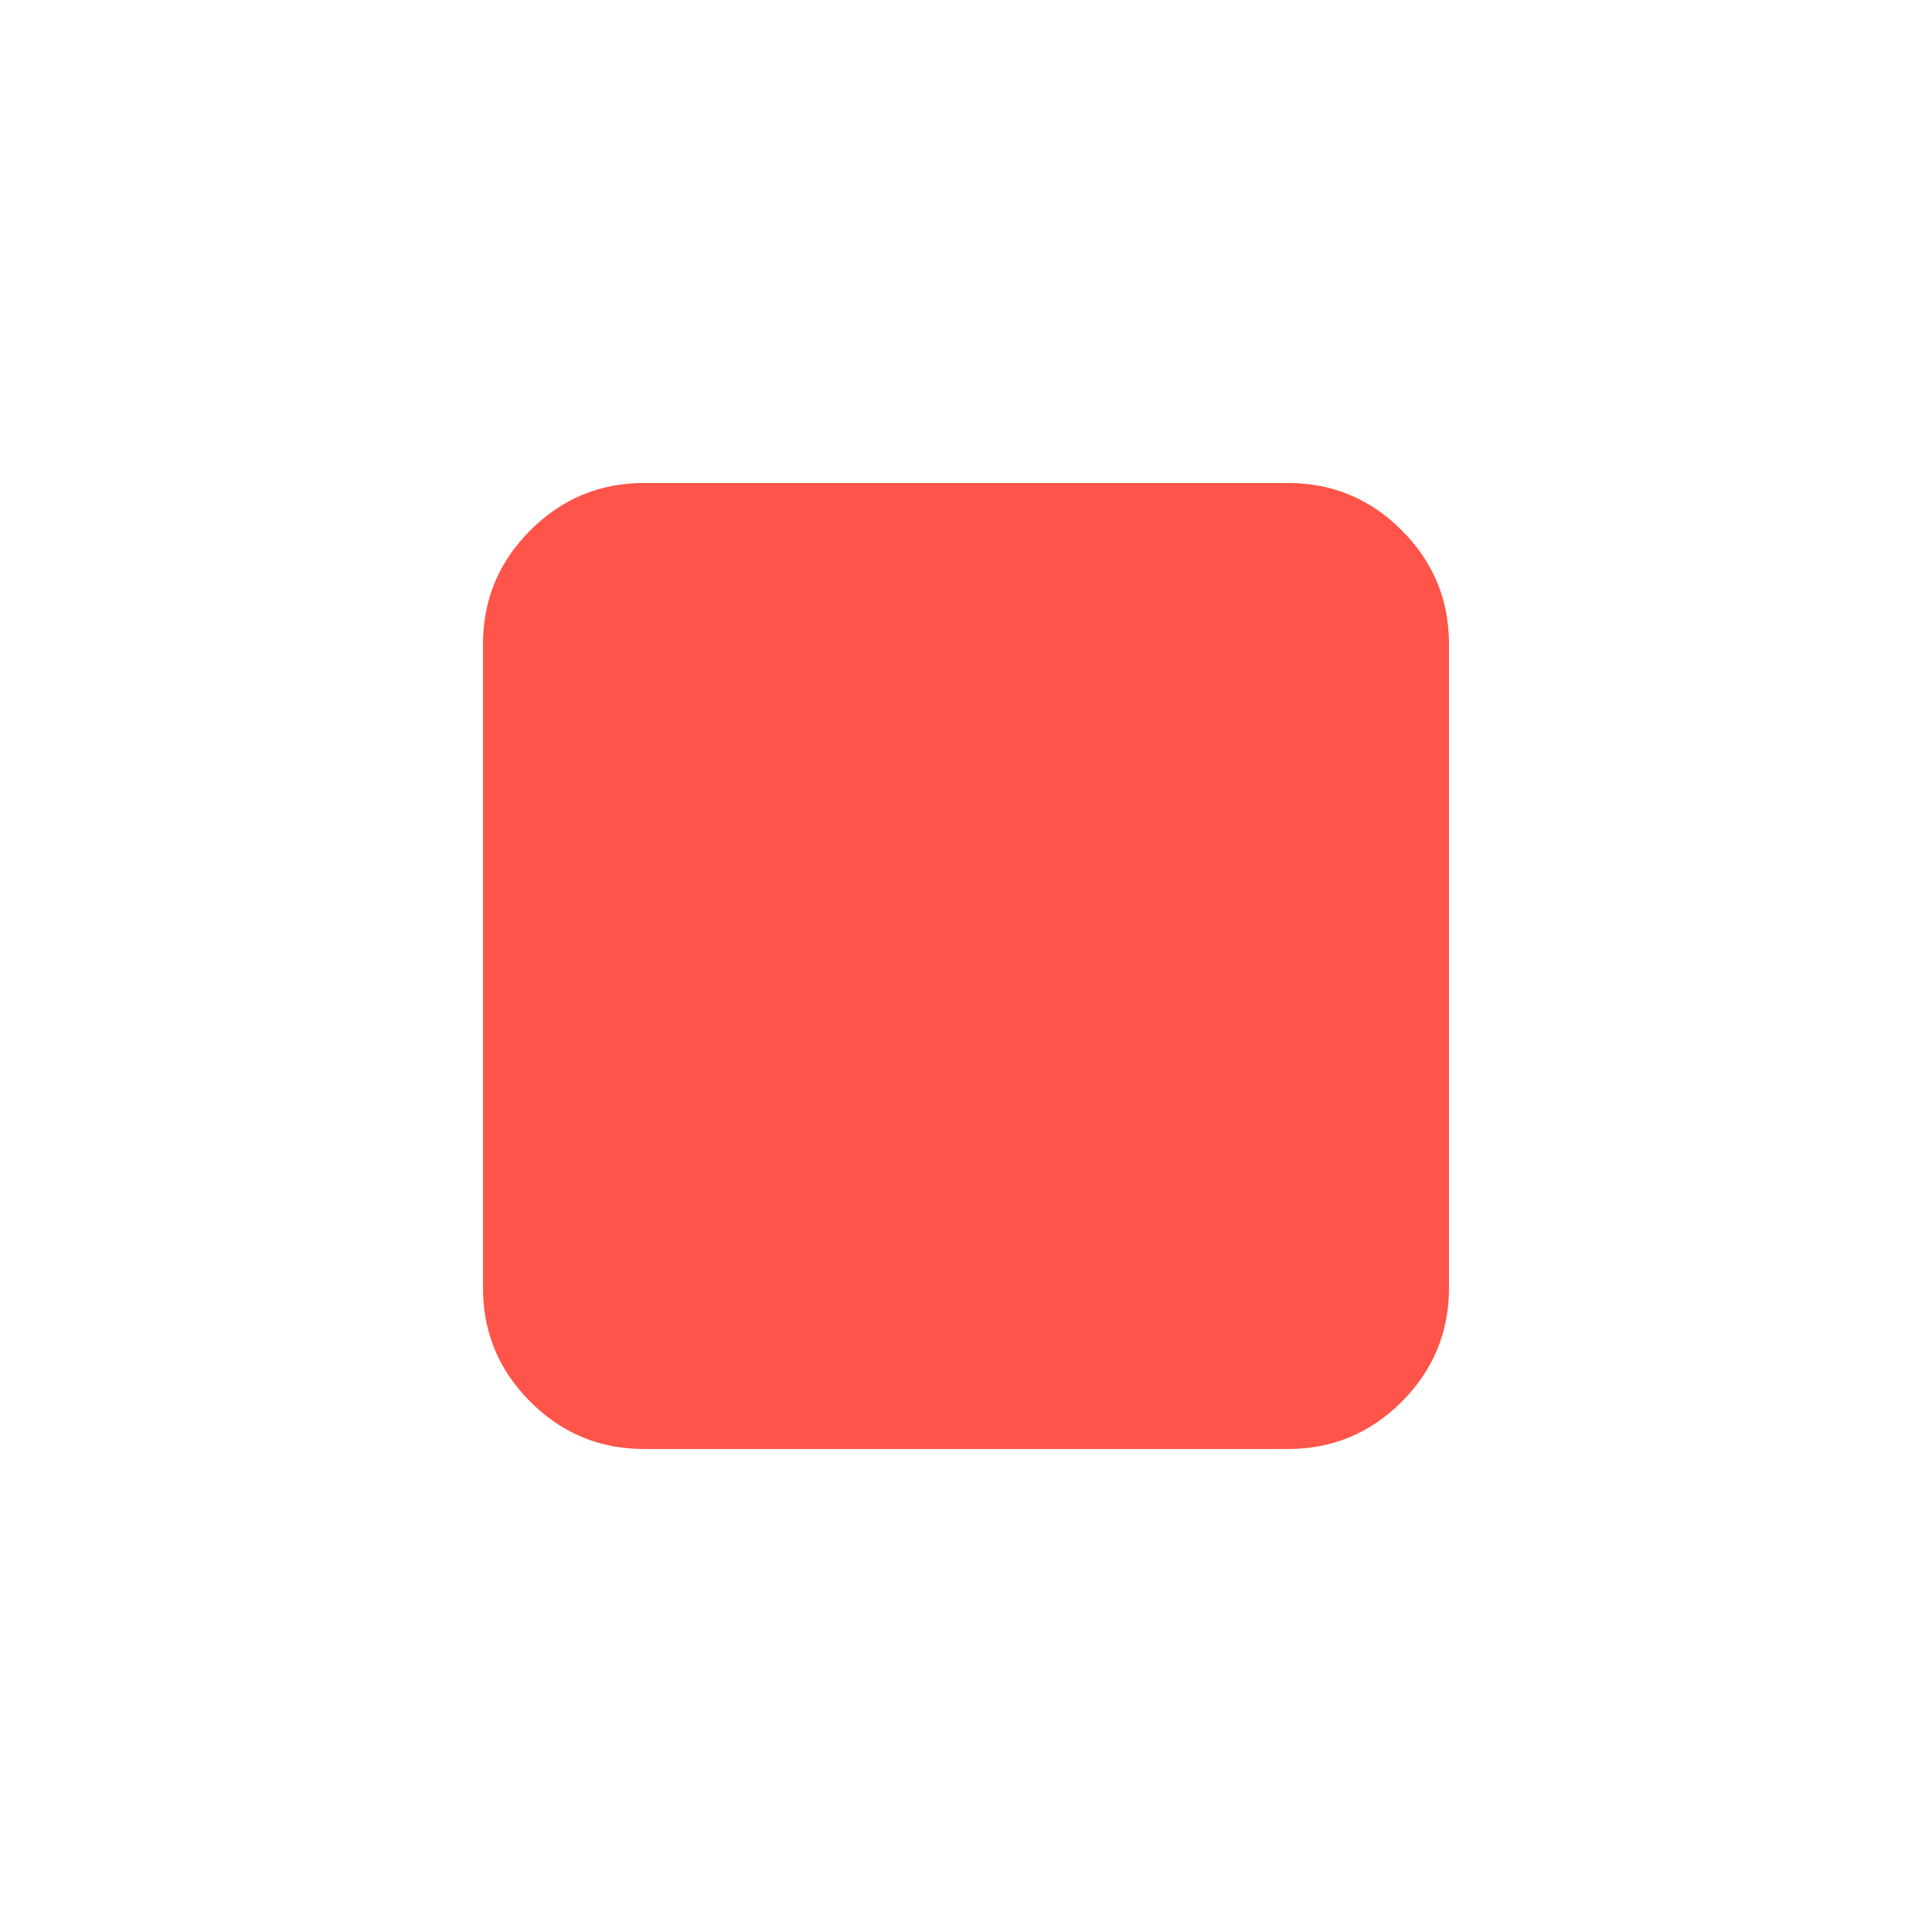
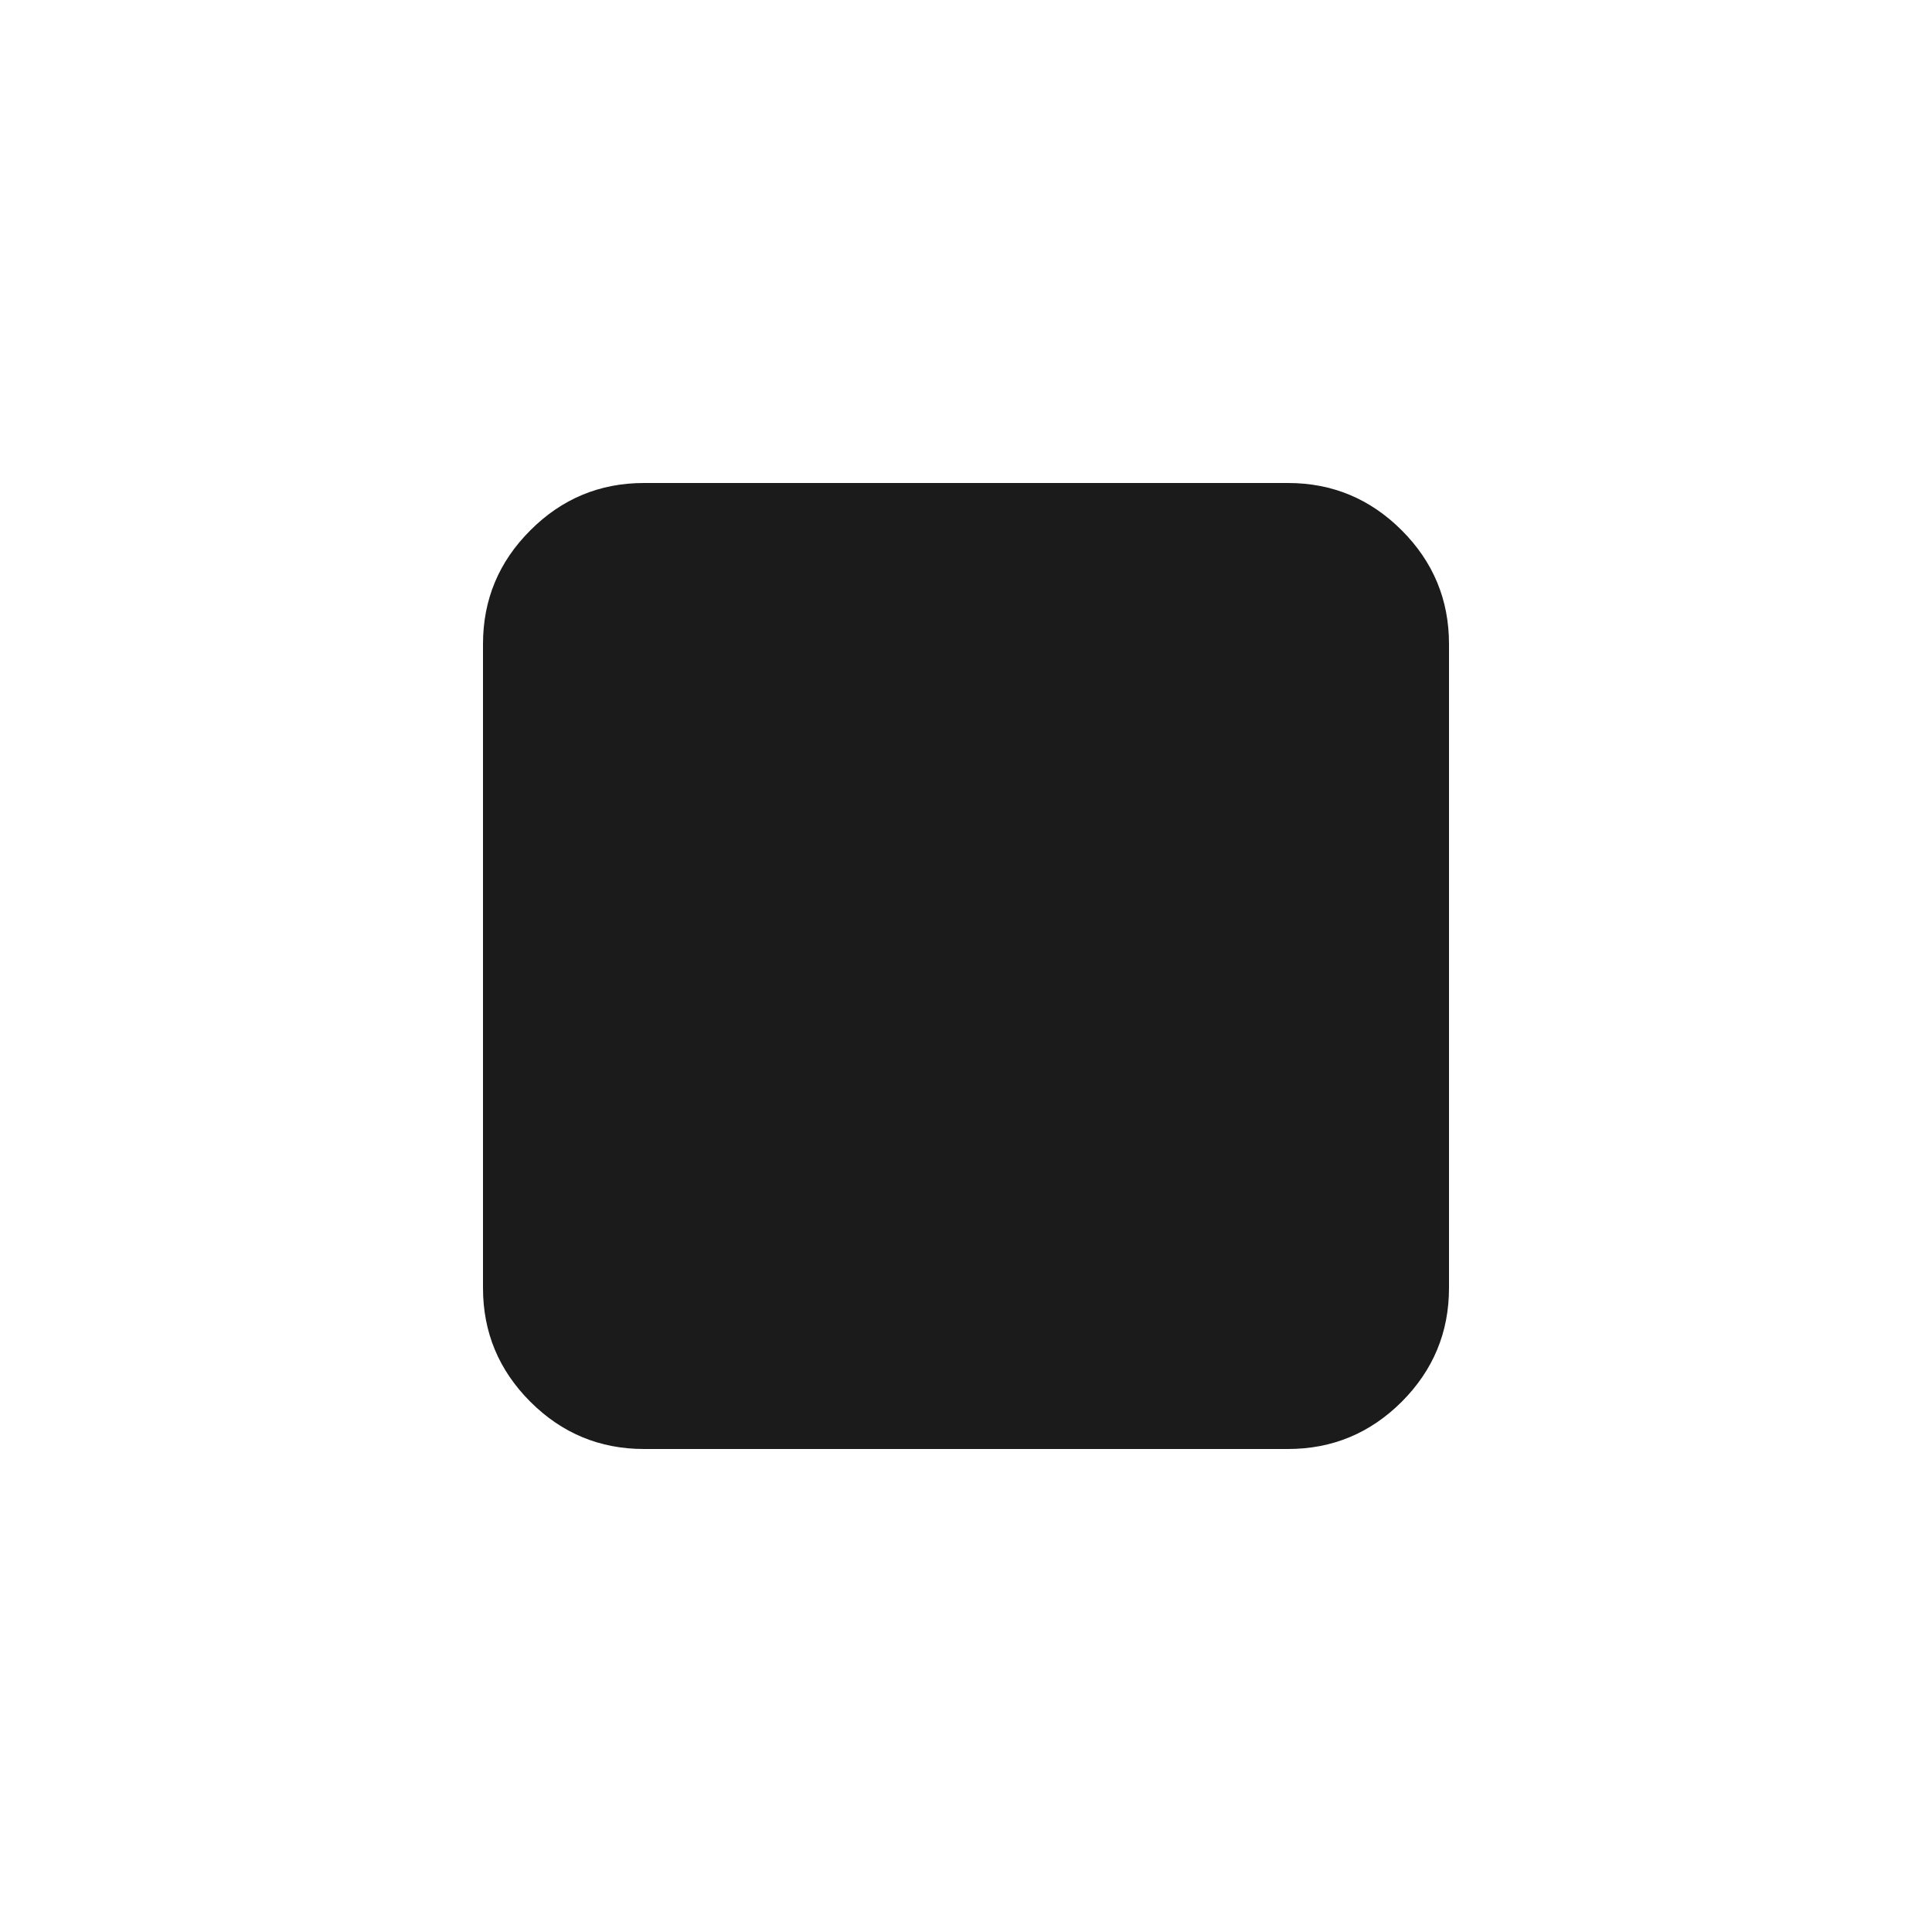
<svg xmlns="http://www.w3.org/2000/svg" width="24" height="24" viewBox="0 0 24 24" fill="none">
-   <path d="M6 16V8C6 7.45 6.196 6.979 6.588 6.588C6.979 6.196 7.45 6 8 6H16C16.55 6 17.021 6.196 17.413 6.588C17.804 6.979 18 7.45 18 8V16C18 16.55 17.804 17.021 17.413 17.413C17.021 17.804 16.55 18 16 18H8C7.45 18 6.979 17.804 6.588 17.413C6.196 17.021 6 16.55 6 16Z" fill="#FF5449" />
+   <path d="M6 16V8C6 7.45 6.196 6.979 6.588 6.588C6.979 6.196 7.45 6 8 6H16C16.55 6 17.021 6.196 17.413 6.588C17.804 6.979 18 7.45 18 8V16C18 16.55 17.804 17.021 17.413 17.413C17.021 17.804 16.55 18 16 18H8C7.45 18 6.979 17.804 6.588 17.413C6.196 17.021 6 16.55 6 16Z" fill="#1B1B1C" />
</svg>
